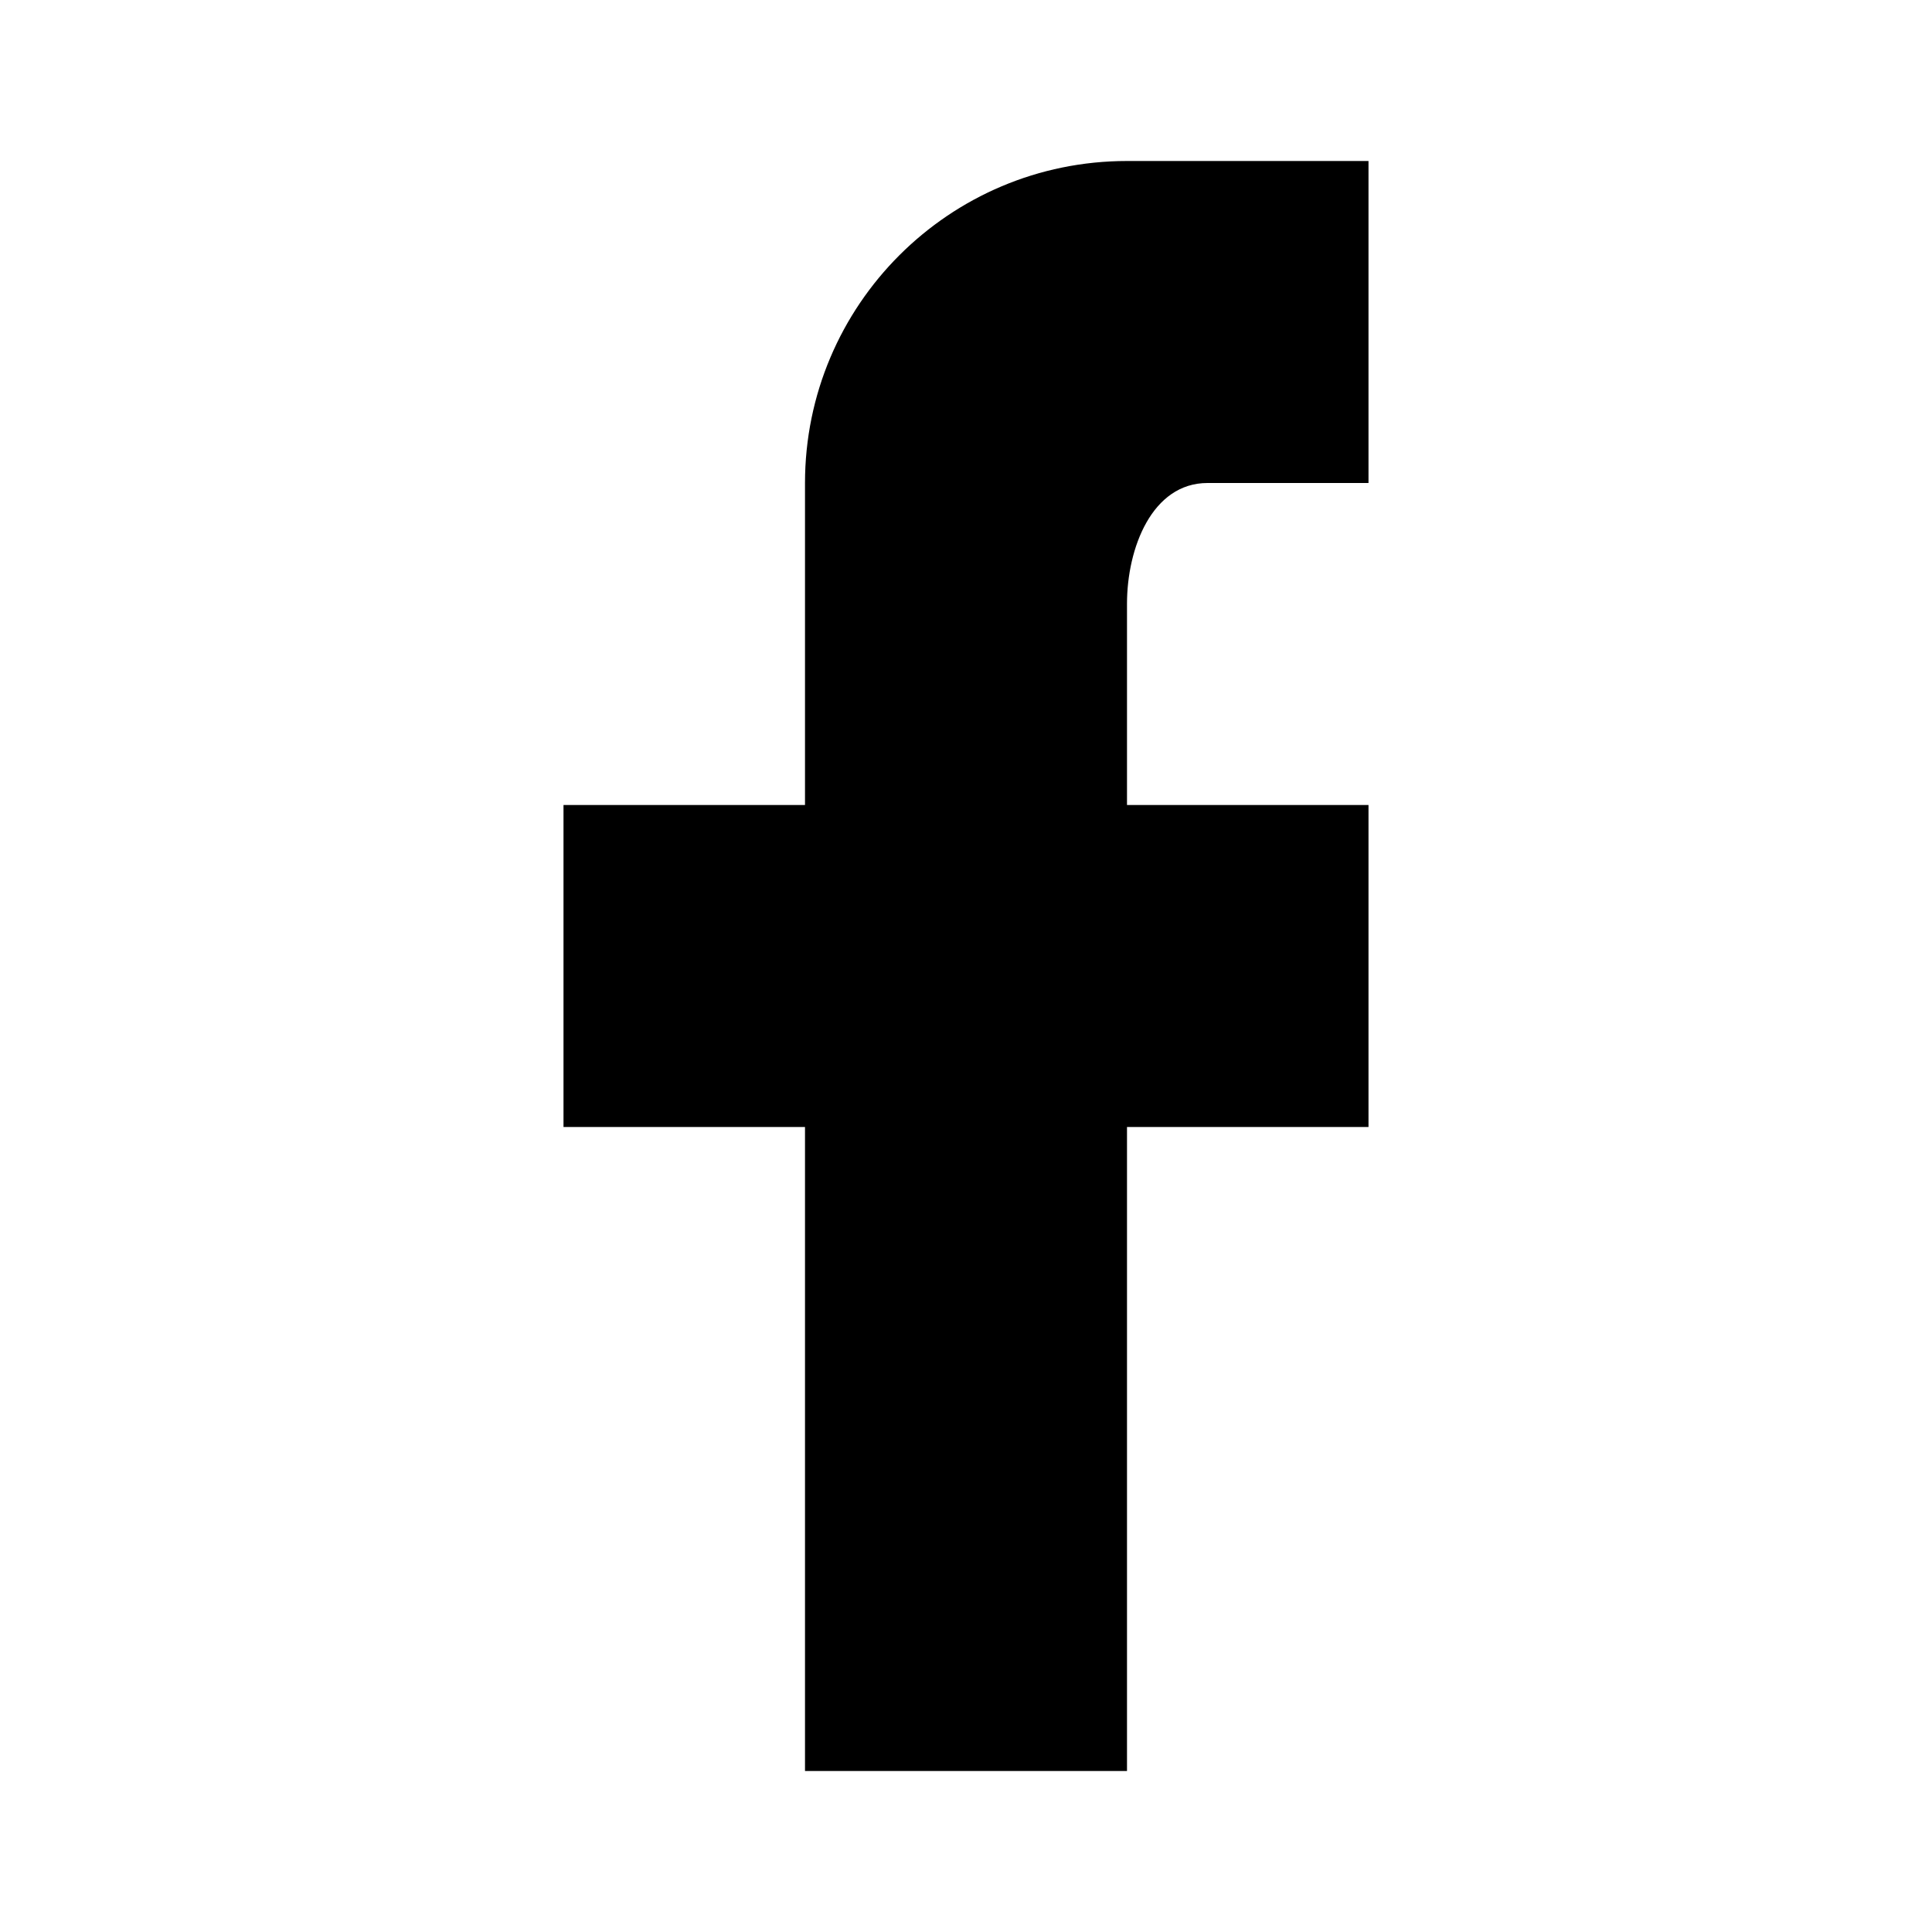
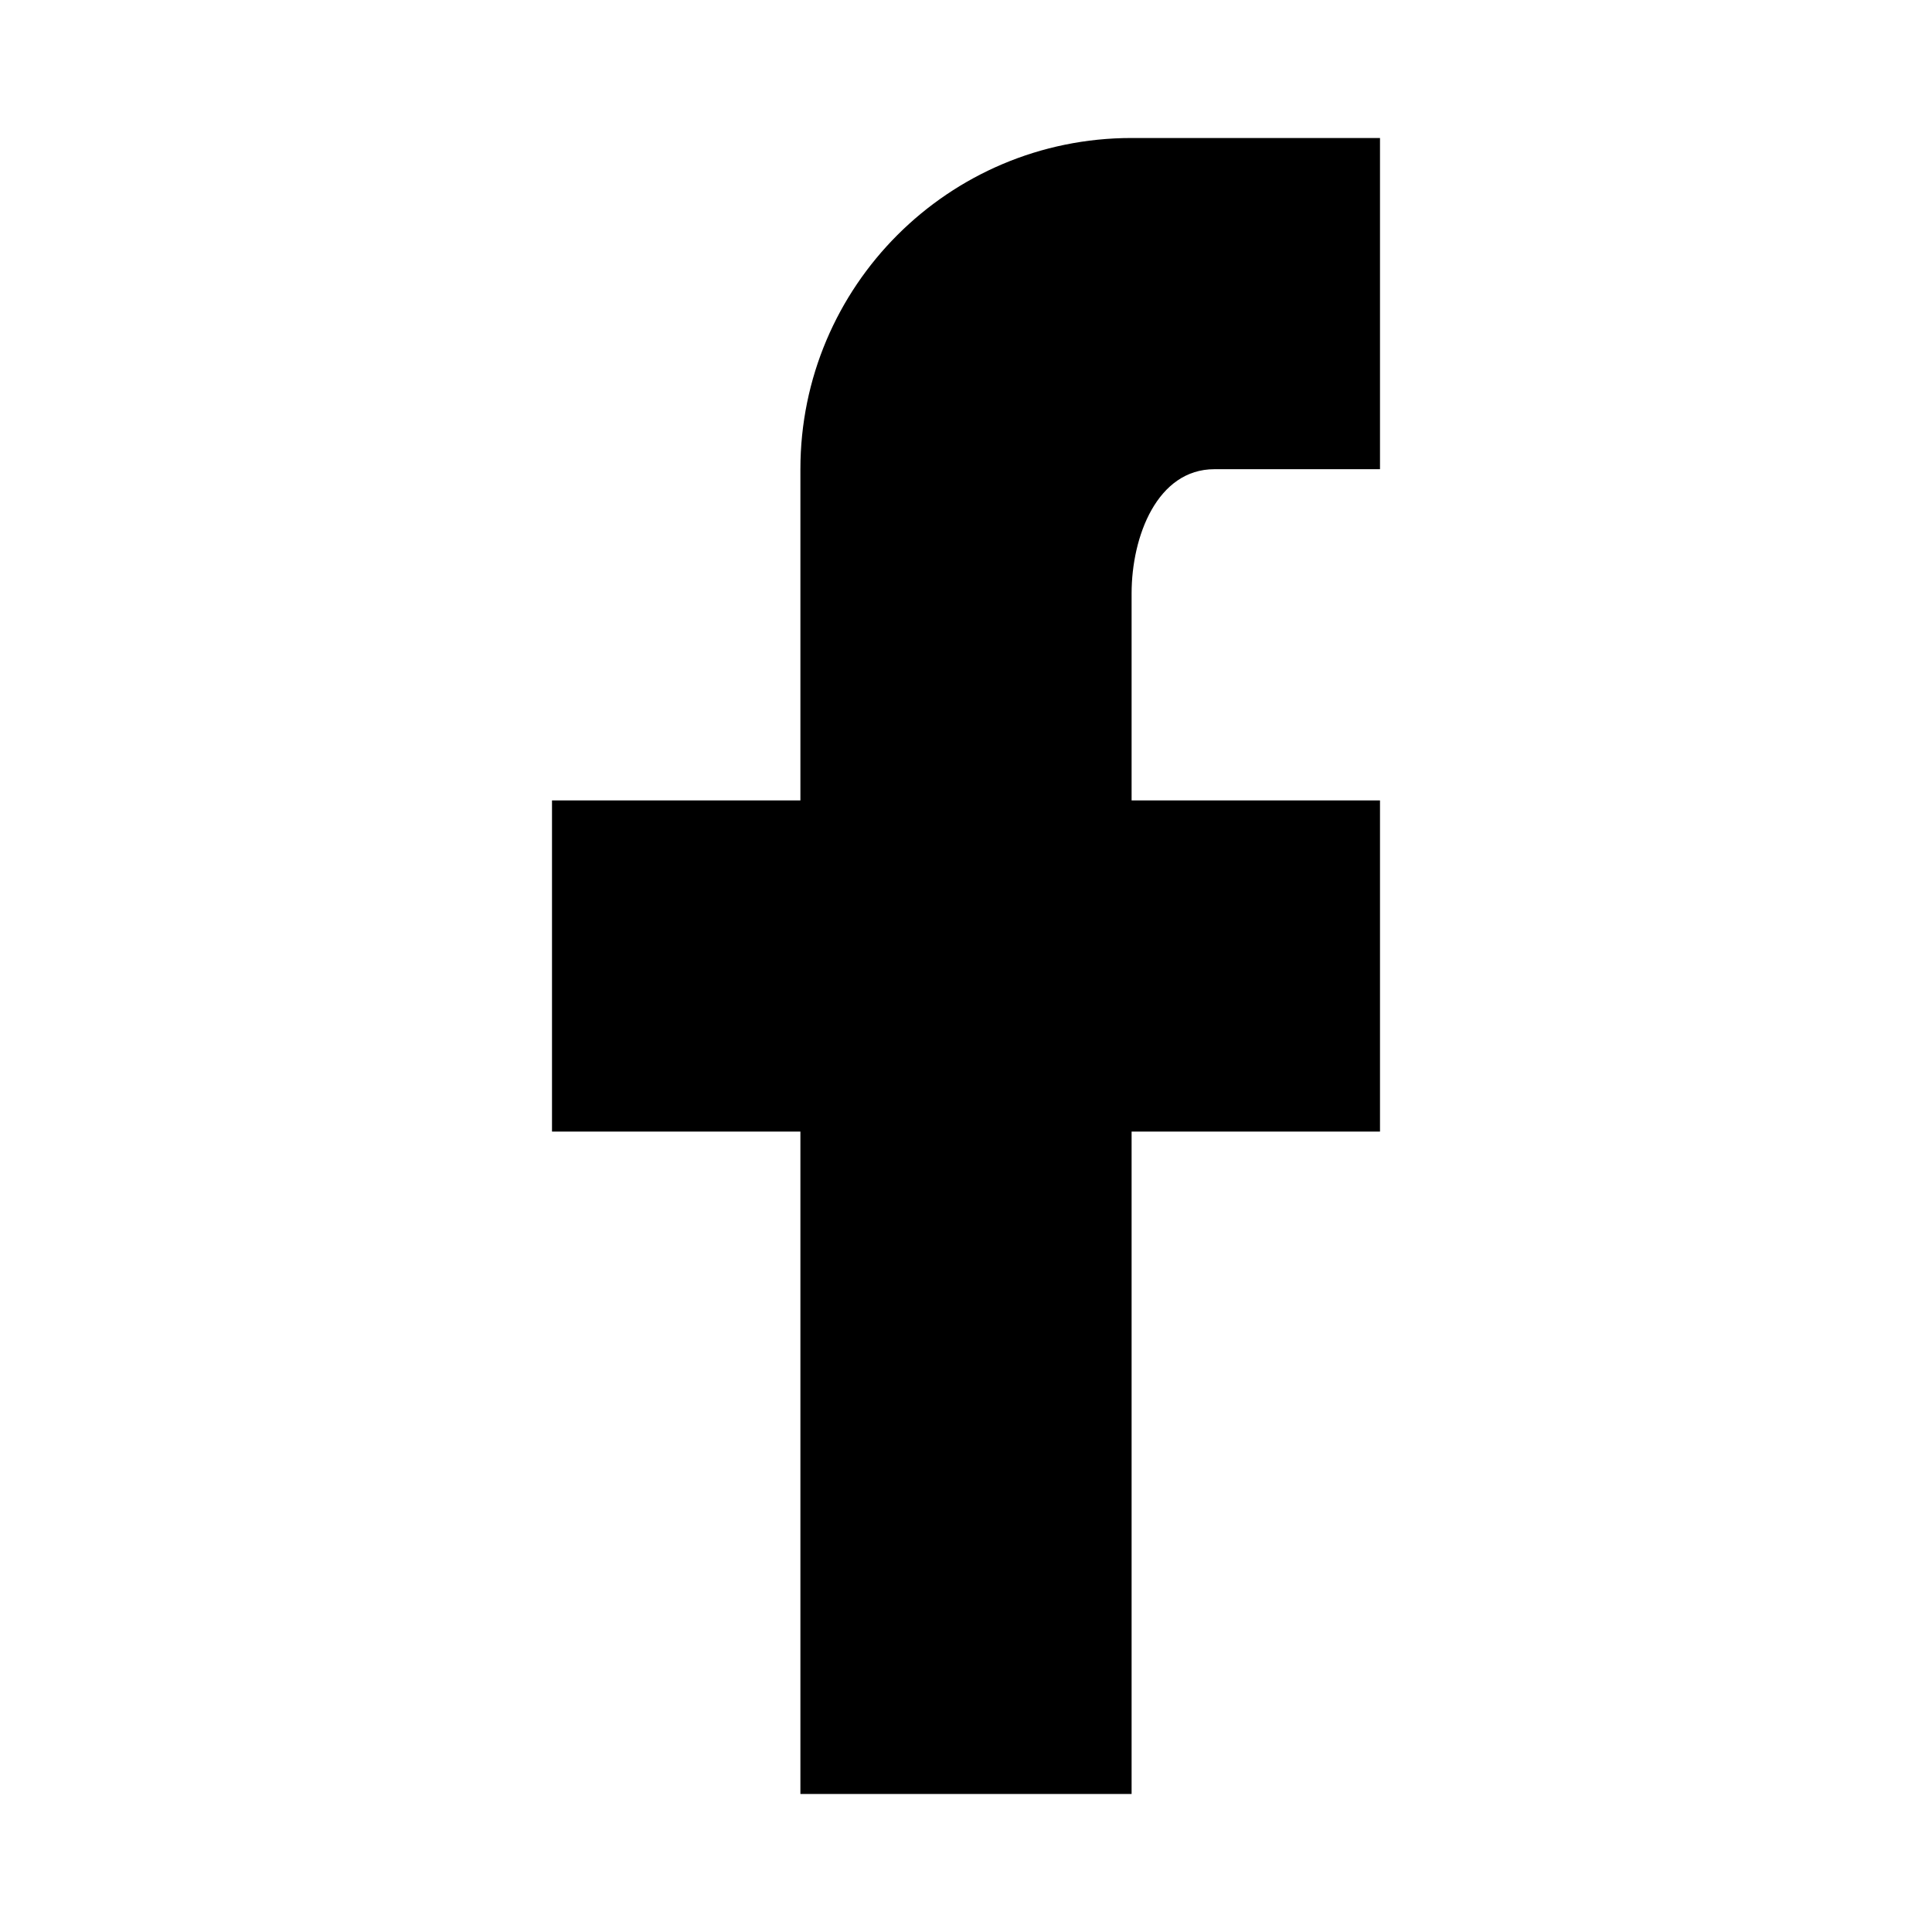
- <svg xmlns="http://www.w3.org/2000/svg" width="24" height="24" viewBox="0 0 24 24">
-   <path d="M17 2v4h-2c-.69 0-1 .81-1 1.5V10h3v4h-3v8h-4v-8H7v-4h3V6a4 4 0 0 1 4-4h3z" fill-rule="nonzero" />
+ <svg xmlns="http://www.w3.org/2000/svg" width="28" height="28" viewBox="0 0 28 28">
+   <path d="M20 2v4.8h-2.4c-.828 0-1.2.972-1.2 1.8v3H20v4.8h-3.6V26h-4.8v-9.6H8v-4.8h3.6V6.8A4.8 4.8 0 0 1 16.4 2H20z" fill-rule="nonzero" />
</svg>
